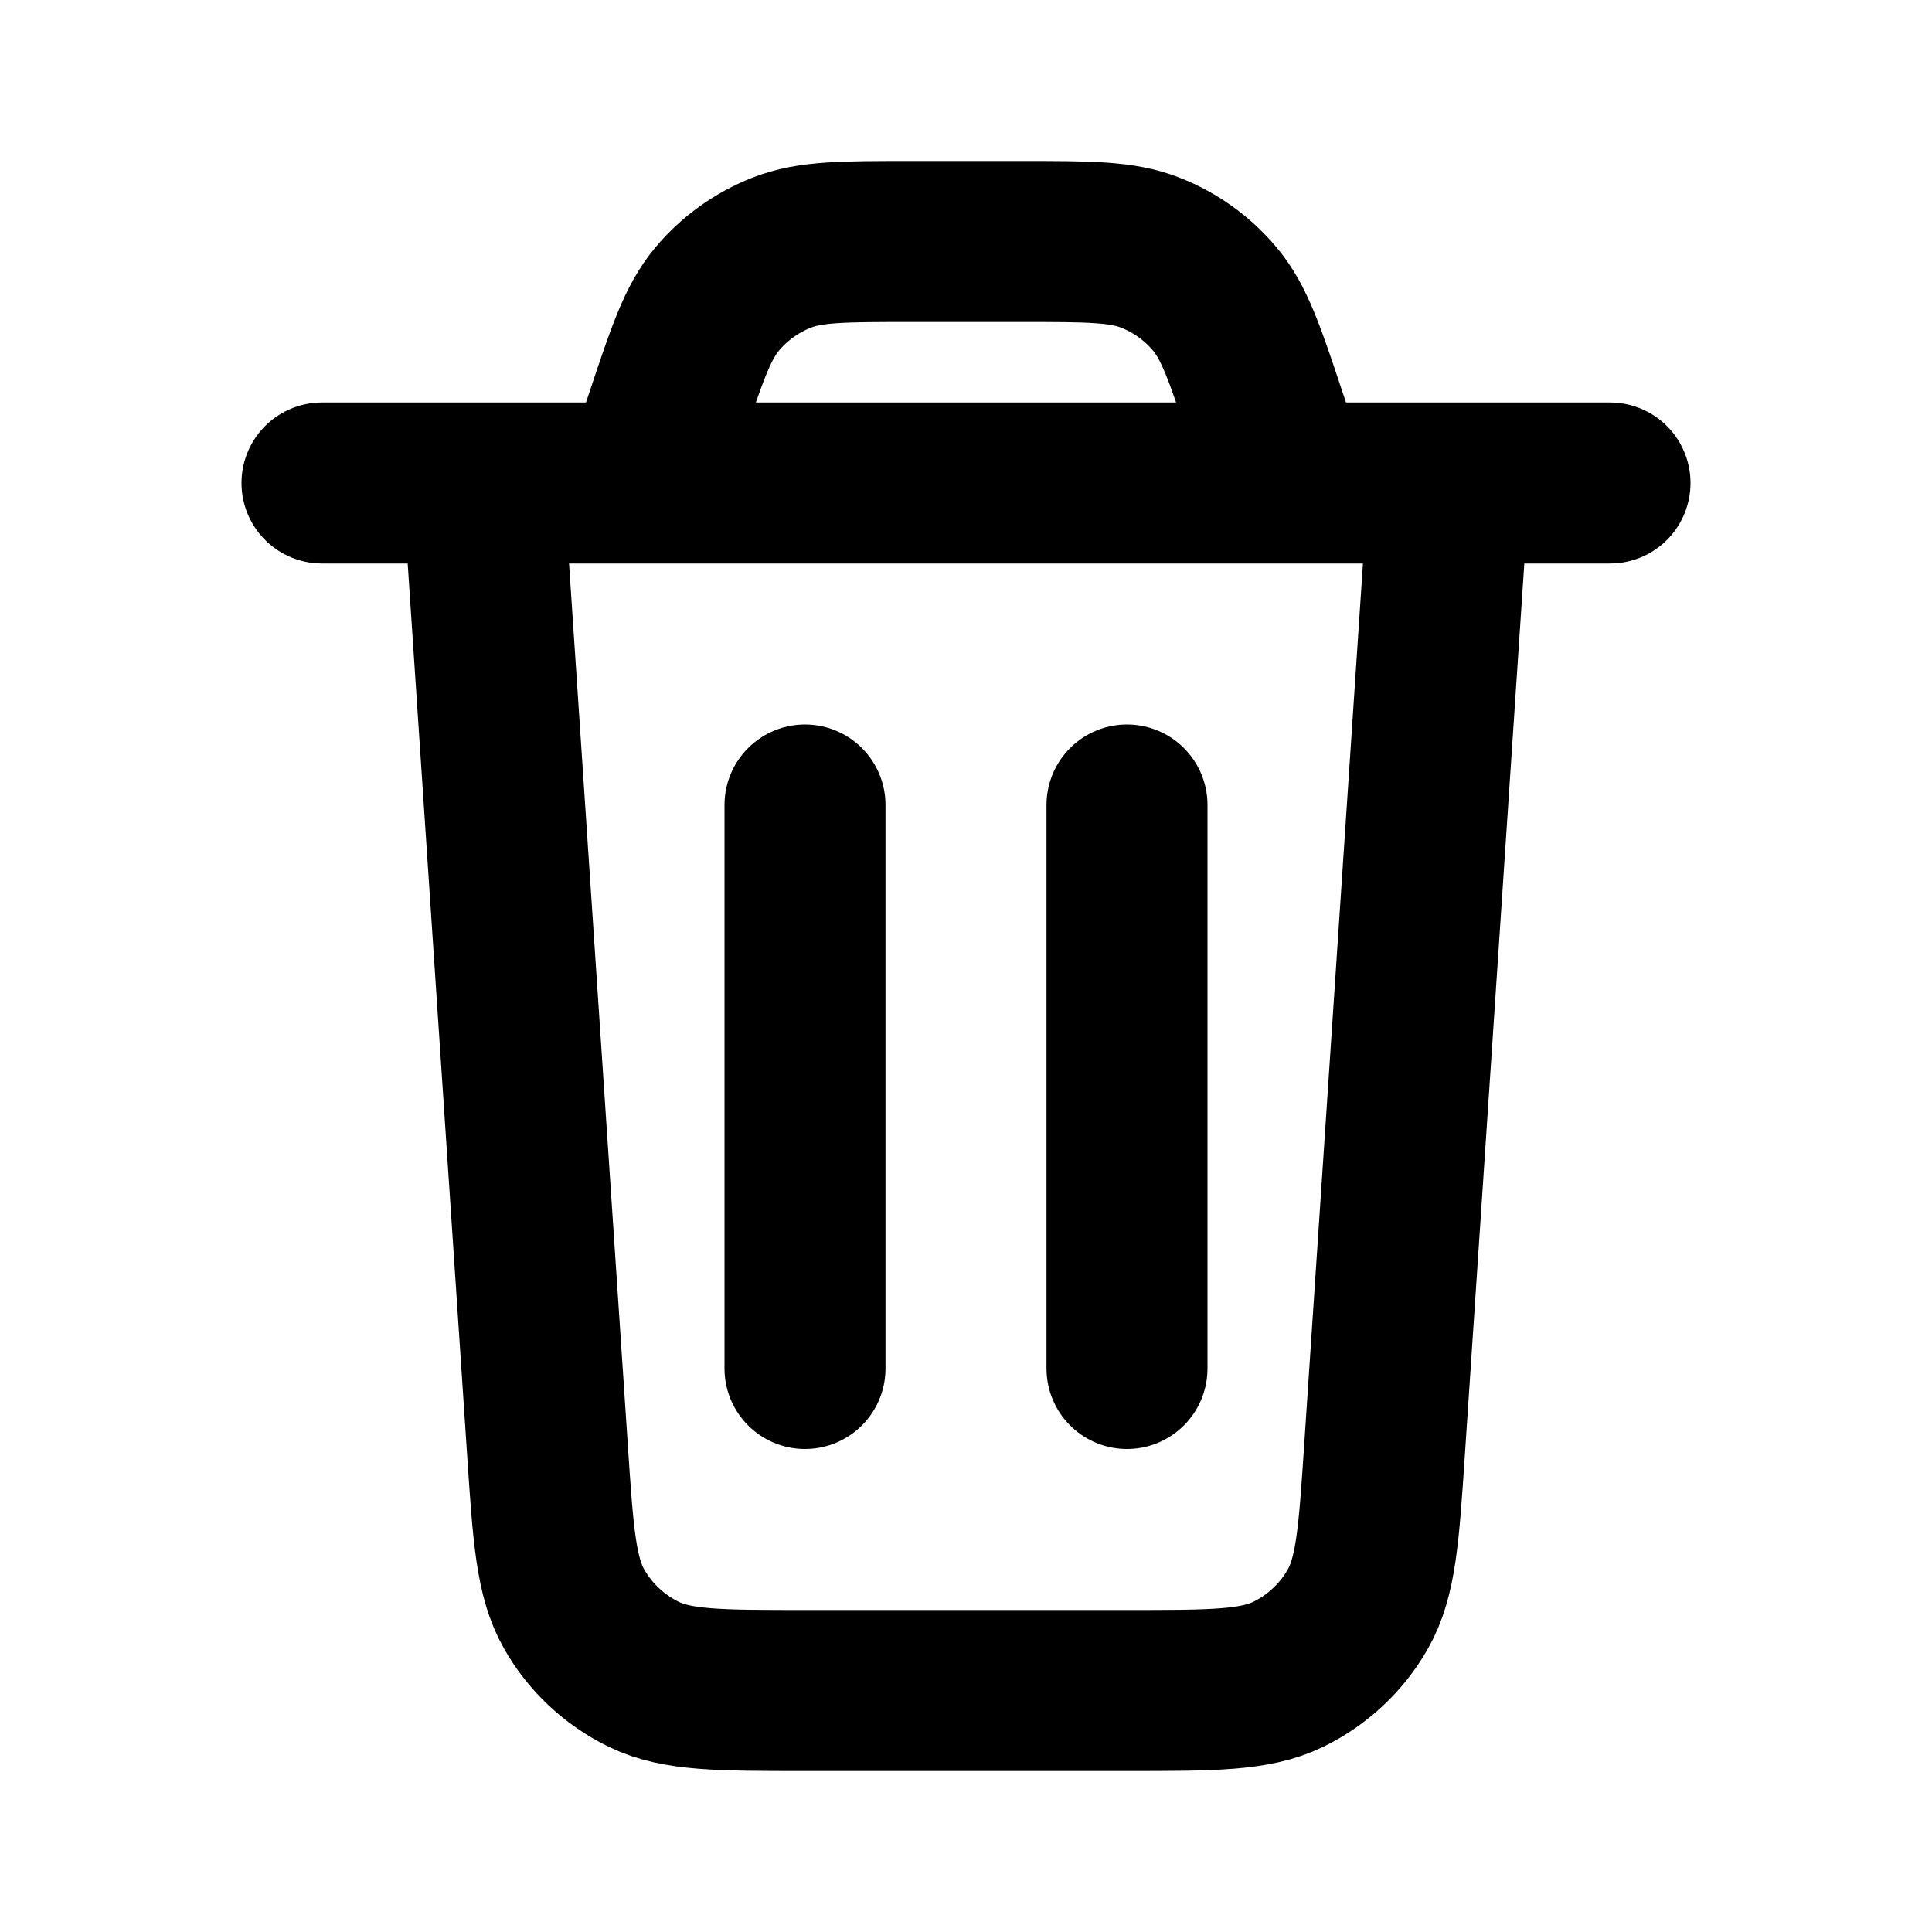
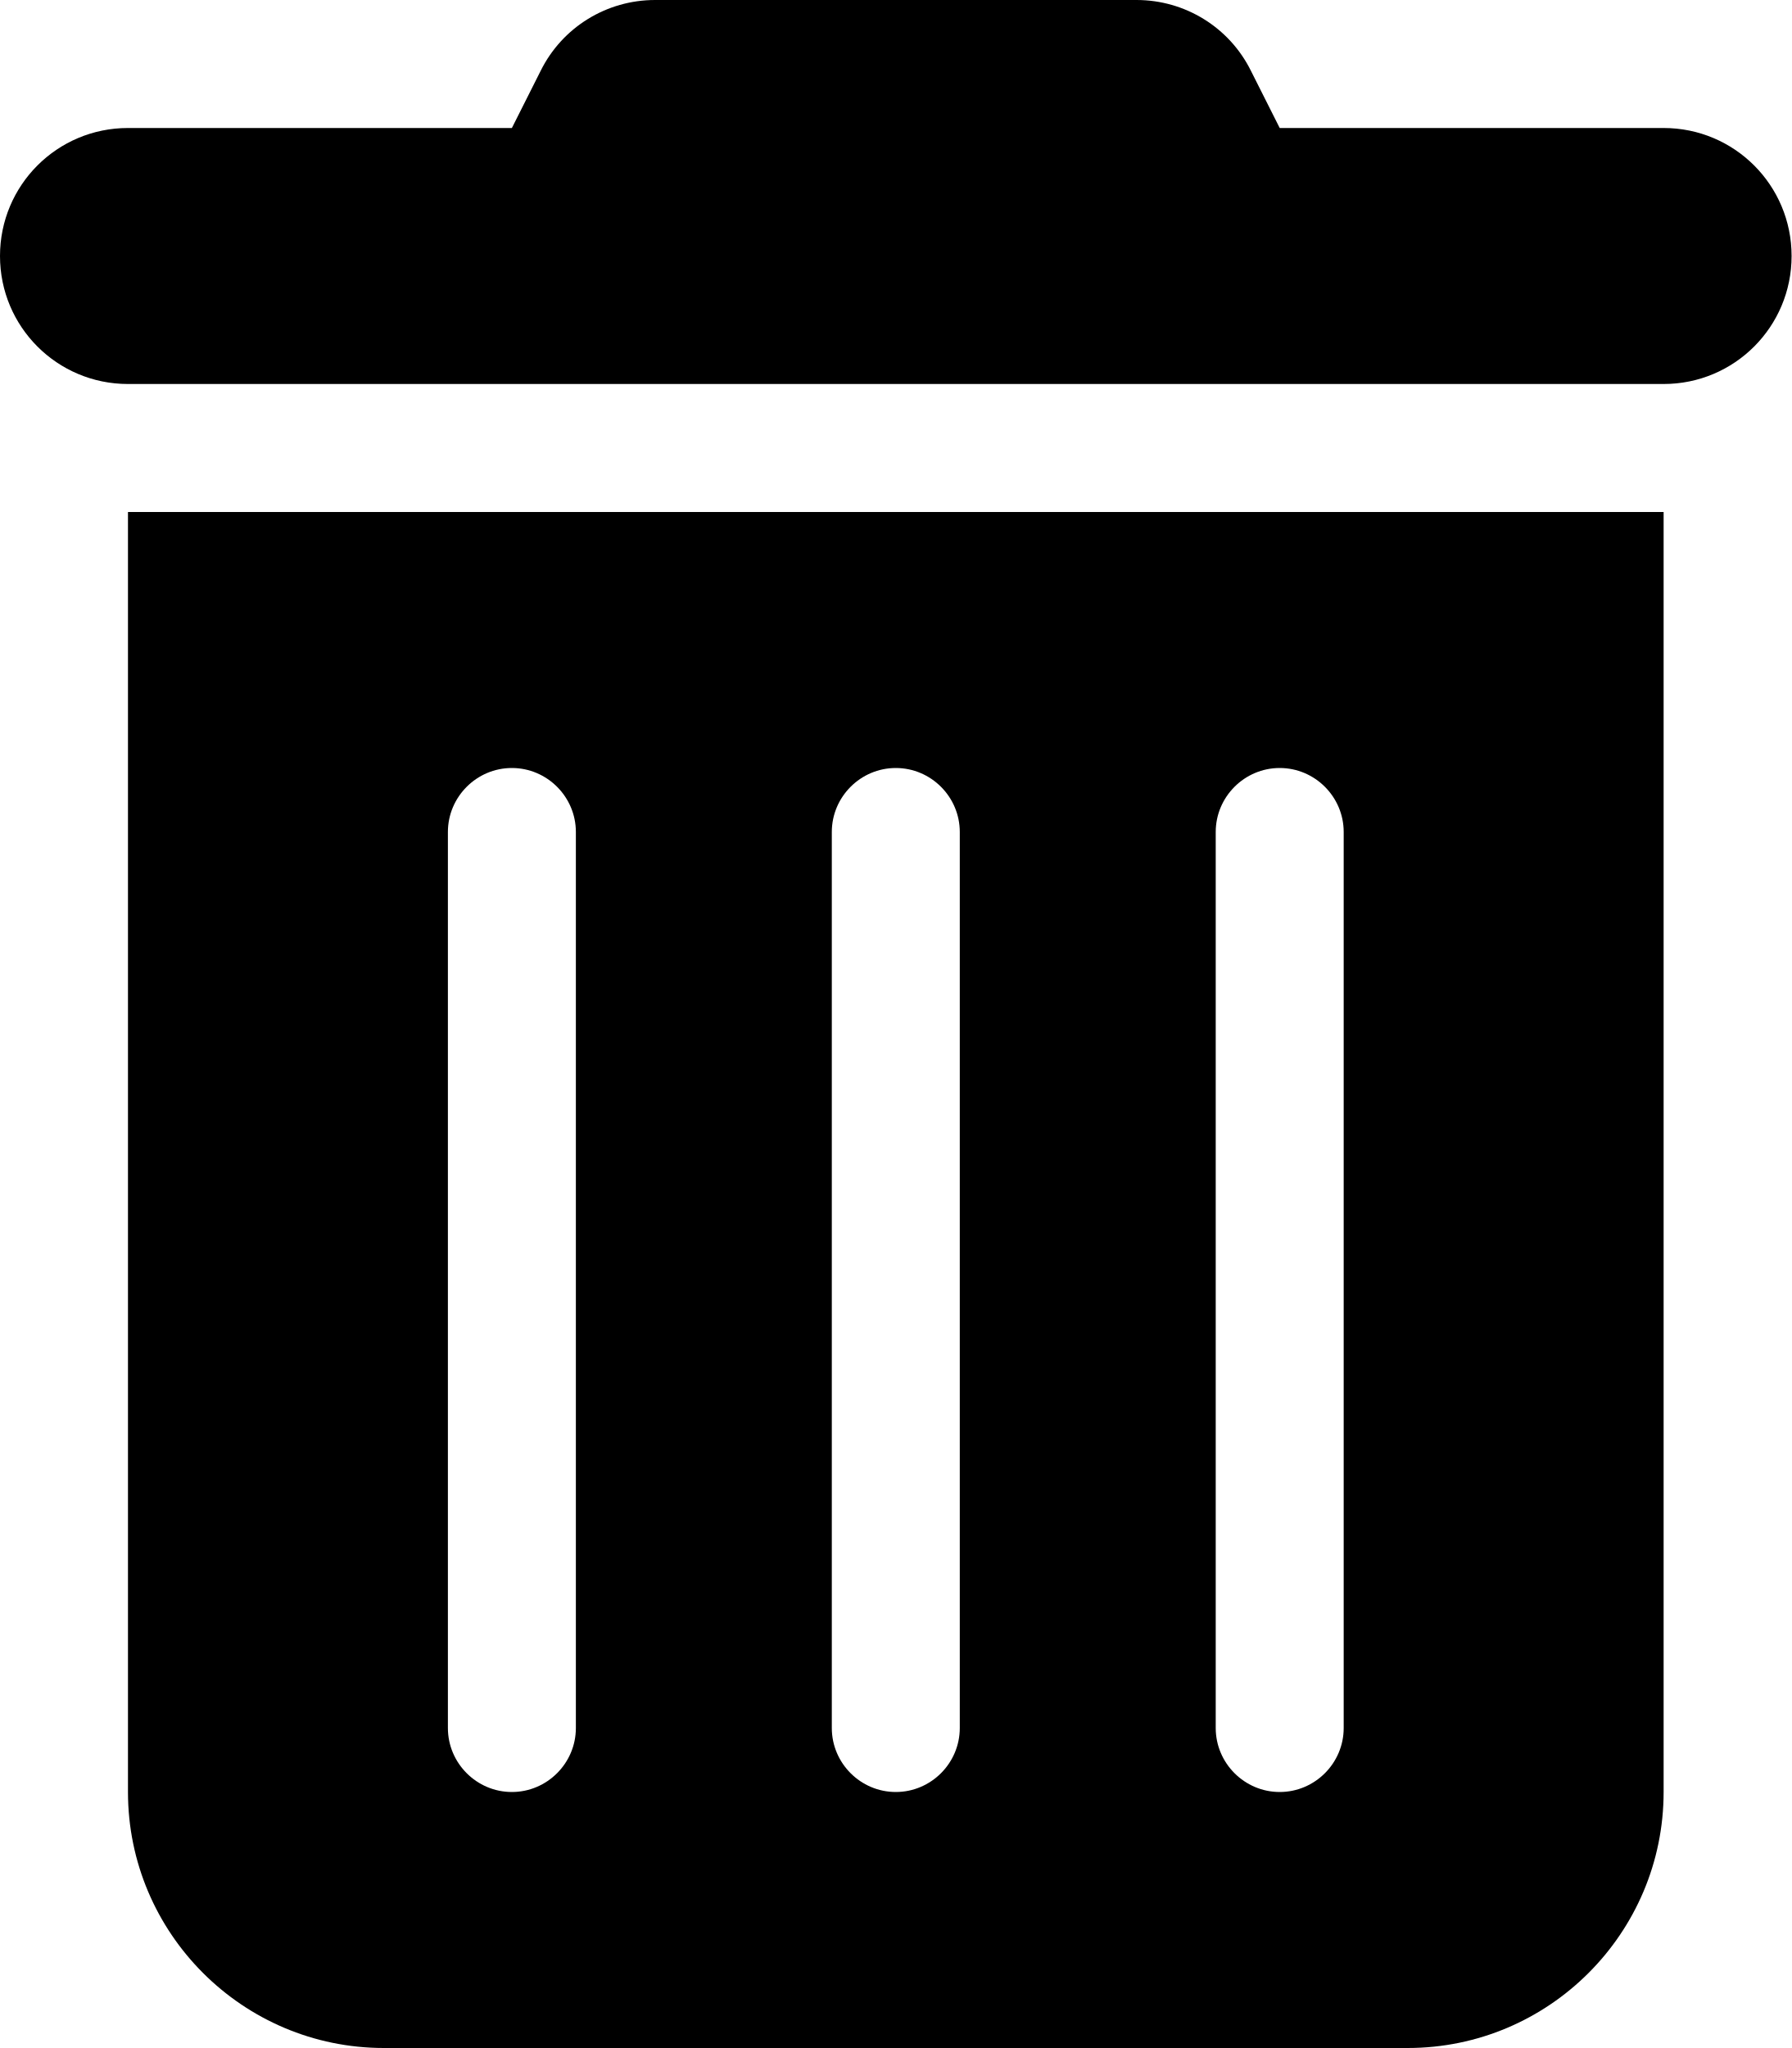
- <svg xmlns="http://www.w3.org/2000/svg" width="800px" height="800px" viewBox="0 0 24 24" fill="none">
-   <path d="M18 6L17.199 18.013C17.129 19.065 17.094 19.591 16.867 19.99C16.667 20.341 16.365 20.623 16.001 20.8C15.588 21 15.061 21 14.006 21H9.994C8.939 21 8.412 21 7.999 20.8C7.635 20.623 7.333 20.341 7.133 19.99C6.906 19.591 6.871 19.065 6.801 18.013L6 6M4 6H20M16 6L15.729 5.188C15.467 4.401 15.336 4.008 15.093 3.717C14.878 3.46 14.602 3.261 14.29 3.139C13.938 3 13.523 3 12.694 3H11.306C10.477 3 10.062 3 9.71 3.139C9.398 3.261 9.122 3.46 8.907 3.717C8.664 4.008 8.533 4.401 8.271 5.188L8 6M14 10V17M10 10V17" stroke="#000000" stroke-width="2" stroke-linecap="round" stroke-linejoin="round" />
+ <svg xmlns="http://www.w3.org/2000/svg" viewBox="0 0 448 512">
+   <path d="M135.2 17.7C140.6 6.8 151.7 0 163.8 0L284.2 0c12.1 0 23.2 6.8 28.6 17.7L320 32l96 0c17.7 0 32 14.3 32 32s-14.3 32-32 32L32 96C14.3 96 0 81.7 0 64S14.3 32 32 32l96 0 7.2-14.3zM32 128l384 0 0 320c0 35.3-28.7 64-64 64L96 512c-35.3 0-64-28.7-64-64l0-320zm96 64c-8.8 0-16 7.2-16 16l0 224c0 8.8 7.2 16 16 16s16-7.2 16-16l0-224c0-8.8-7.2-16-16-16zm96 0c-8.8 0-16 7.2-16 16l0 224c0 8.8 7.2 16 16 16s16-7.2 16-16l0-224c0-8.8-7.2-16-16-16zm96 0c-8.8 0-16 7.2-16 16l0 224c0 8.8 7.2 16 16 16s16-7.2 16-16l0-224c0-8.8-7.2-16-16-16z" />
</svg>
